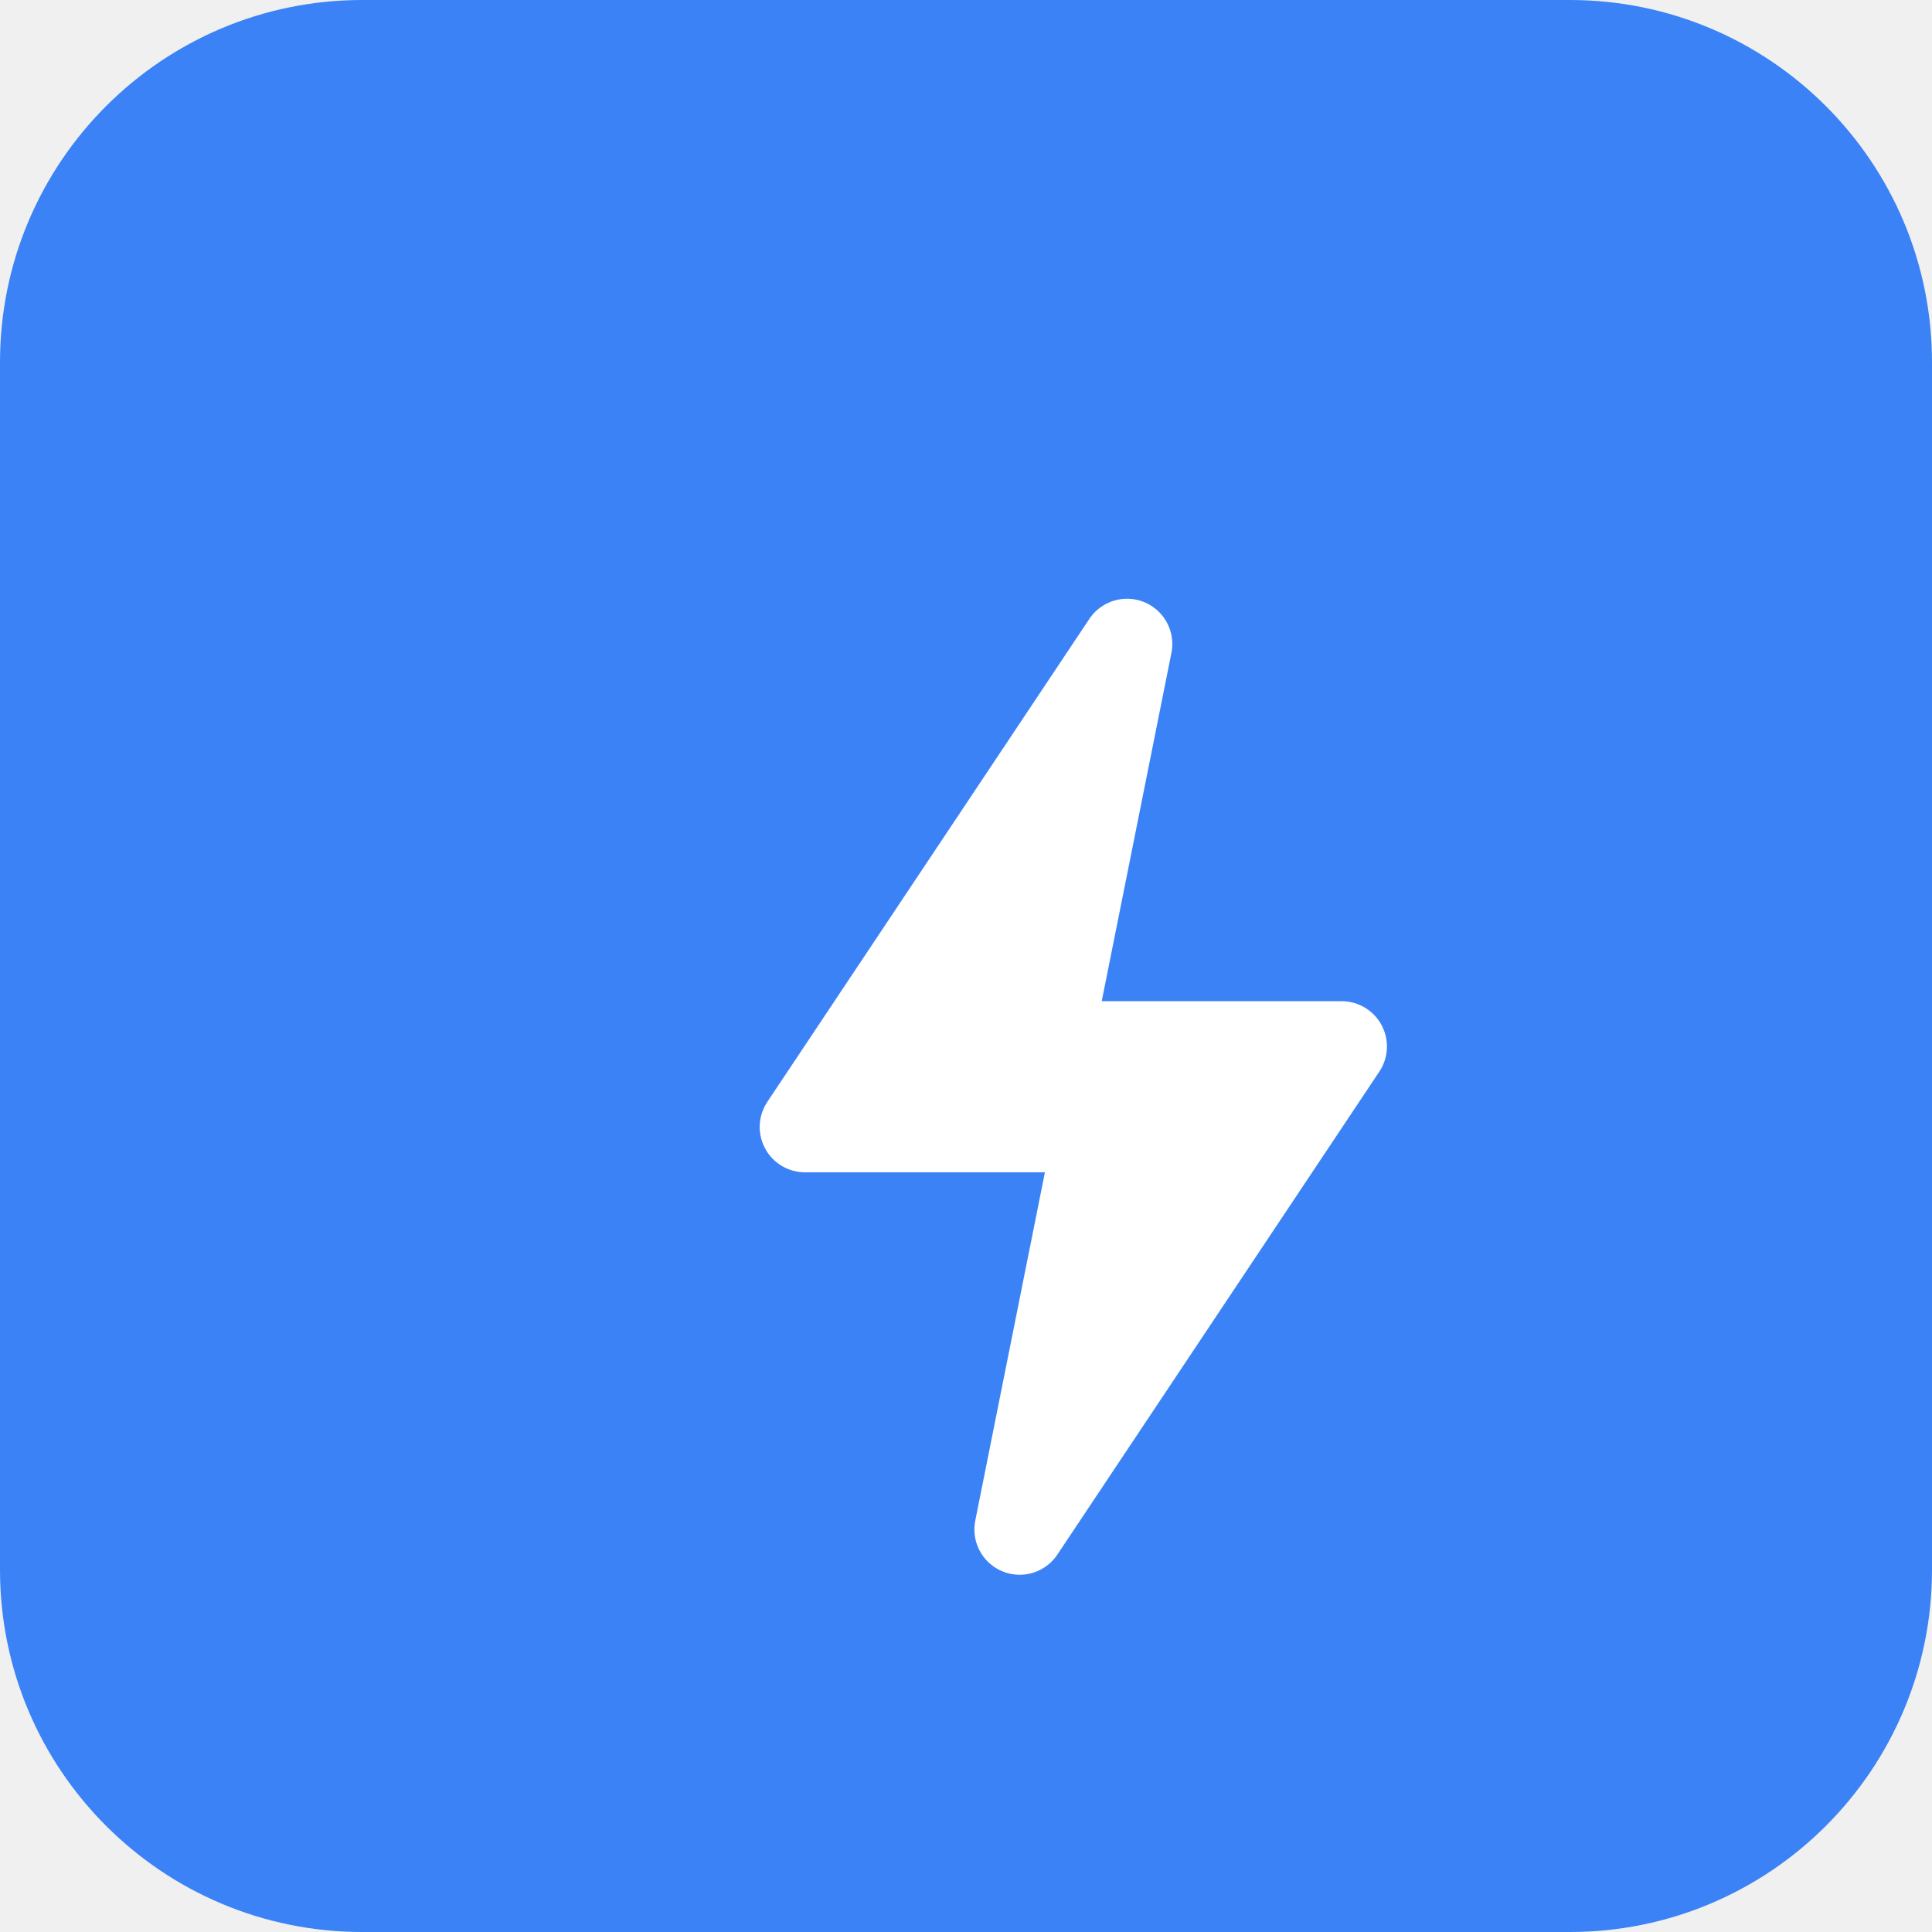
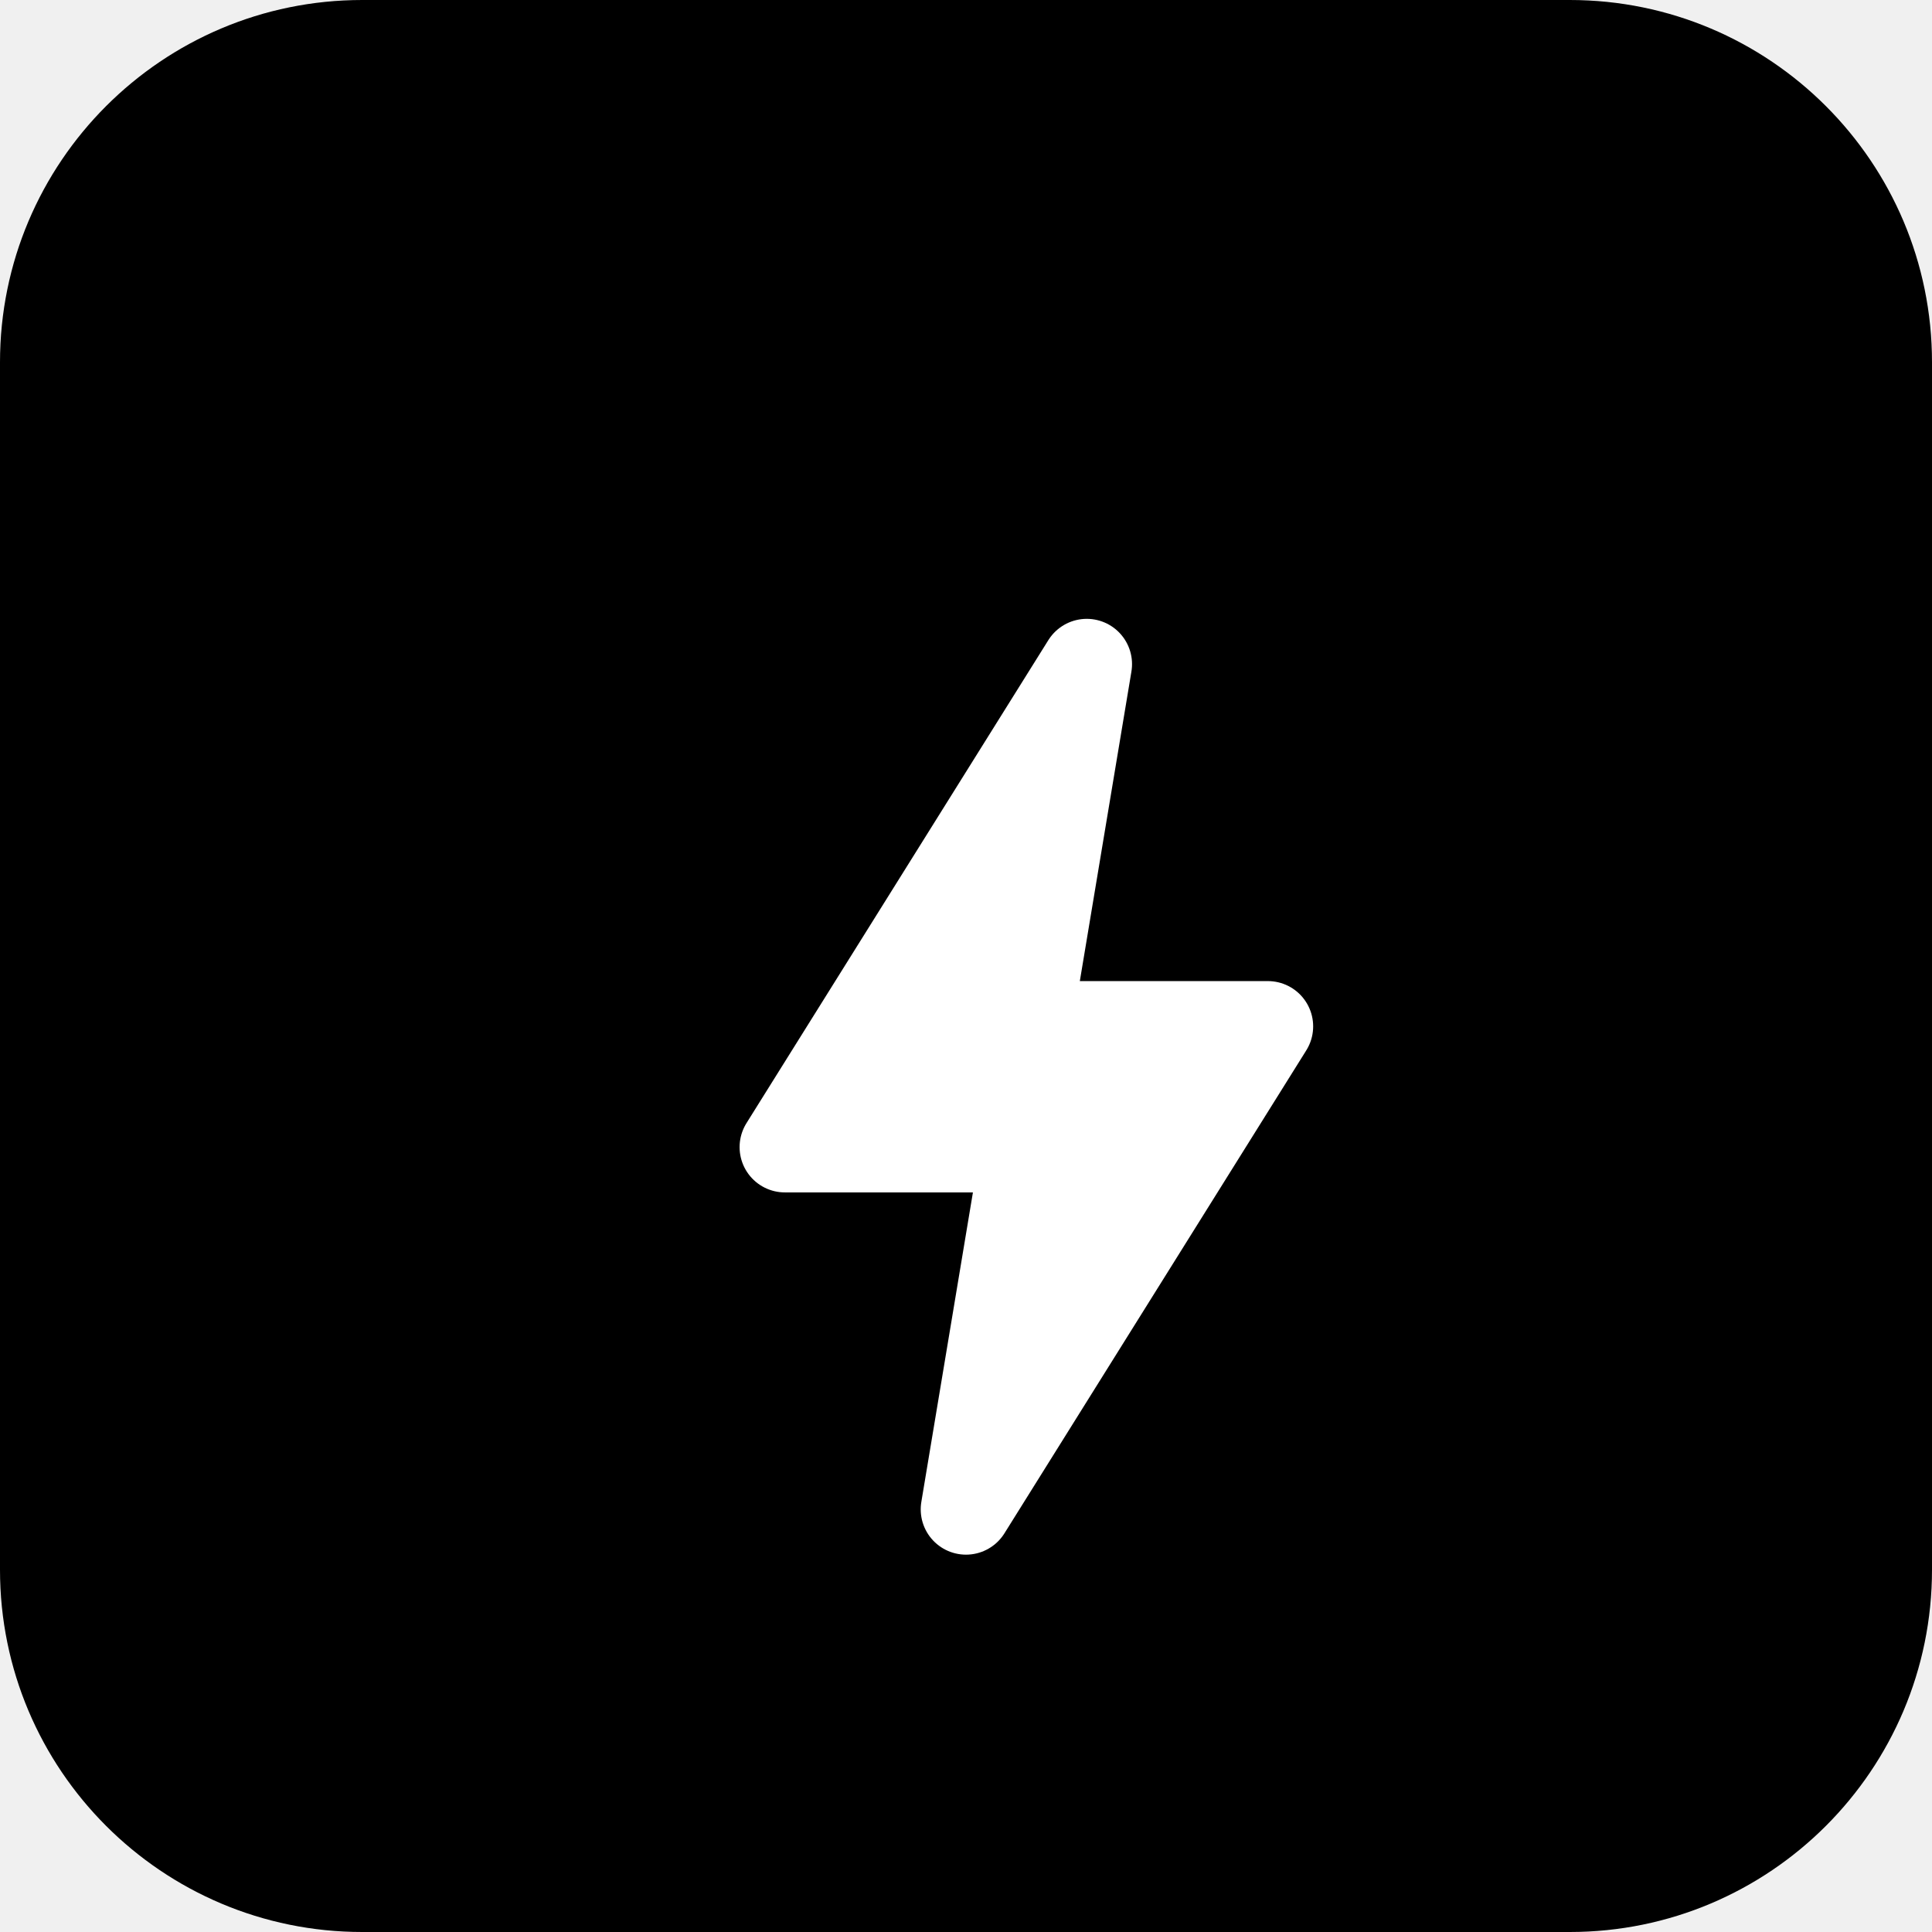
<svg xmlns="http://www.w3.org/2000/svg" width="32" height="32" viewBox="0 0 32 32" fill="none">
-   <rect width="32" height="32" rx="6" fill="#3b82f6" />
-   <path d="M18.667 10.667L13.333 18.667h4.889L16.889 25.333L22.222 17.333h-4.889L18.667 10.667z" fill="white" stroke="white" stroke-width="1.5" stroke-linecap="round" stroke-linejoin="round" />
+   <rect width="32" height="32" rx="6" fill="#000000" />
+   <path d="M18 11L13 19h4l-1 6L21 17h-4L18 11z" fill="white" stroke="white" stroke-width="1.5" stroke-linecap="round" stroke-linejoin="round" />
</svg>
